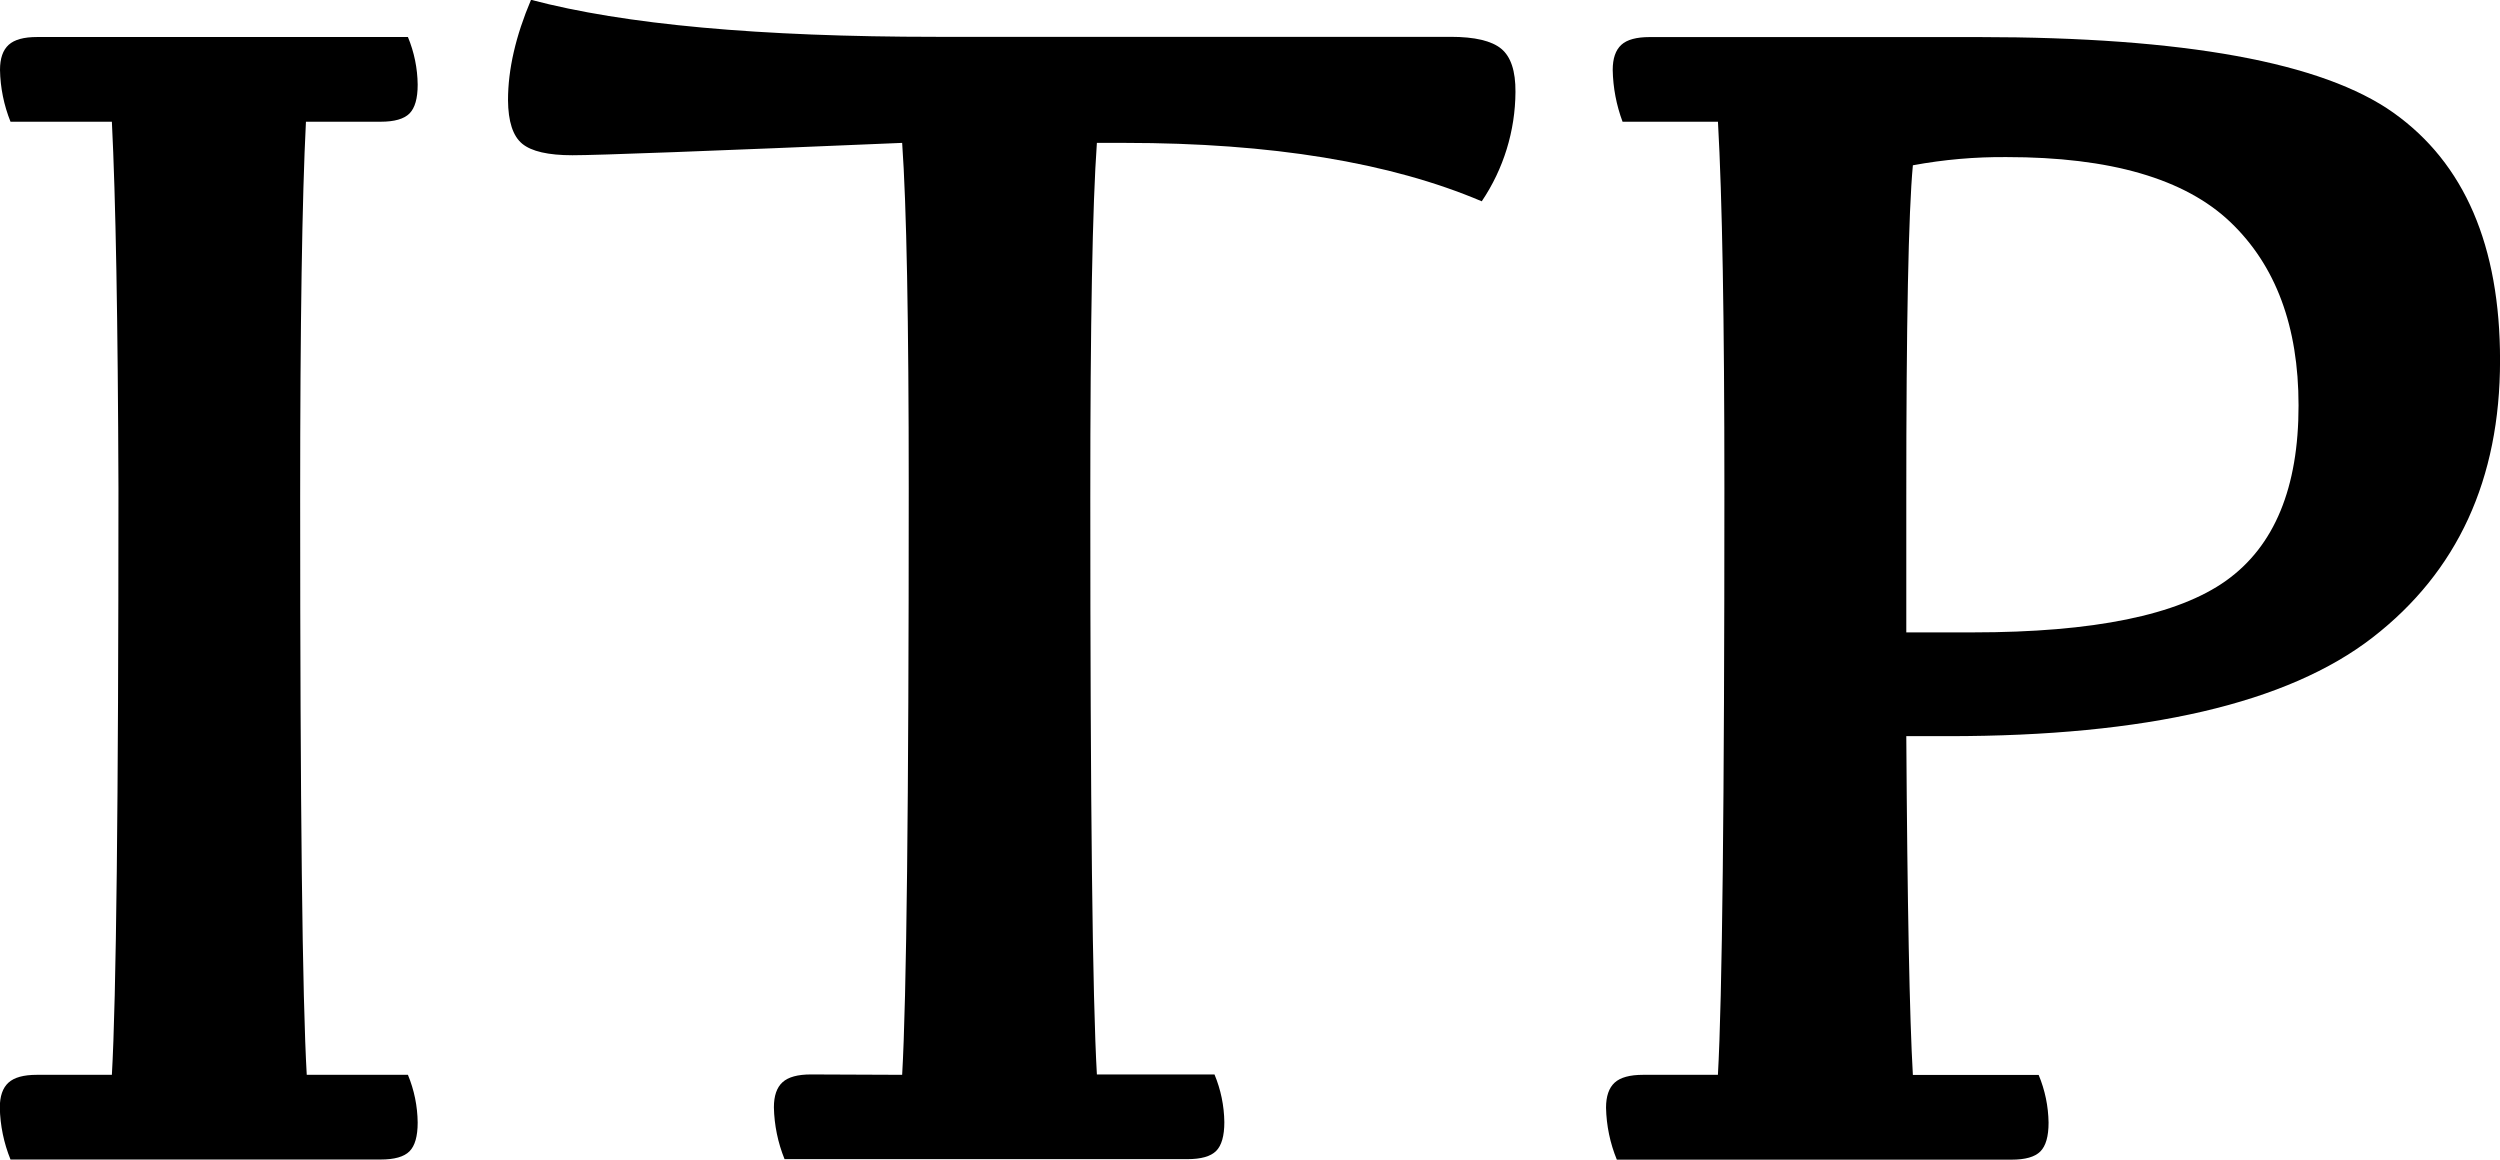
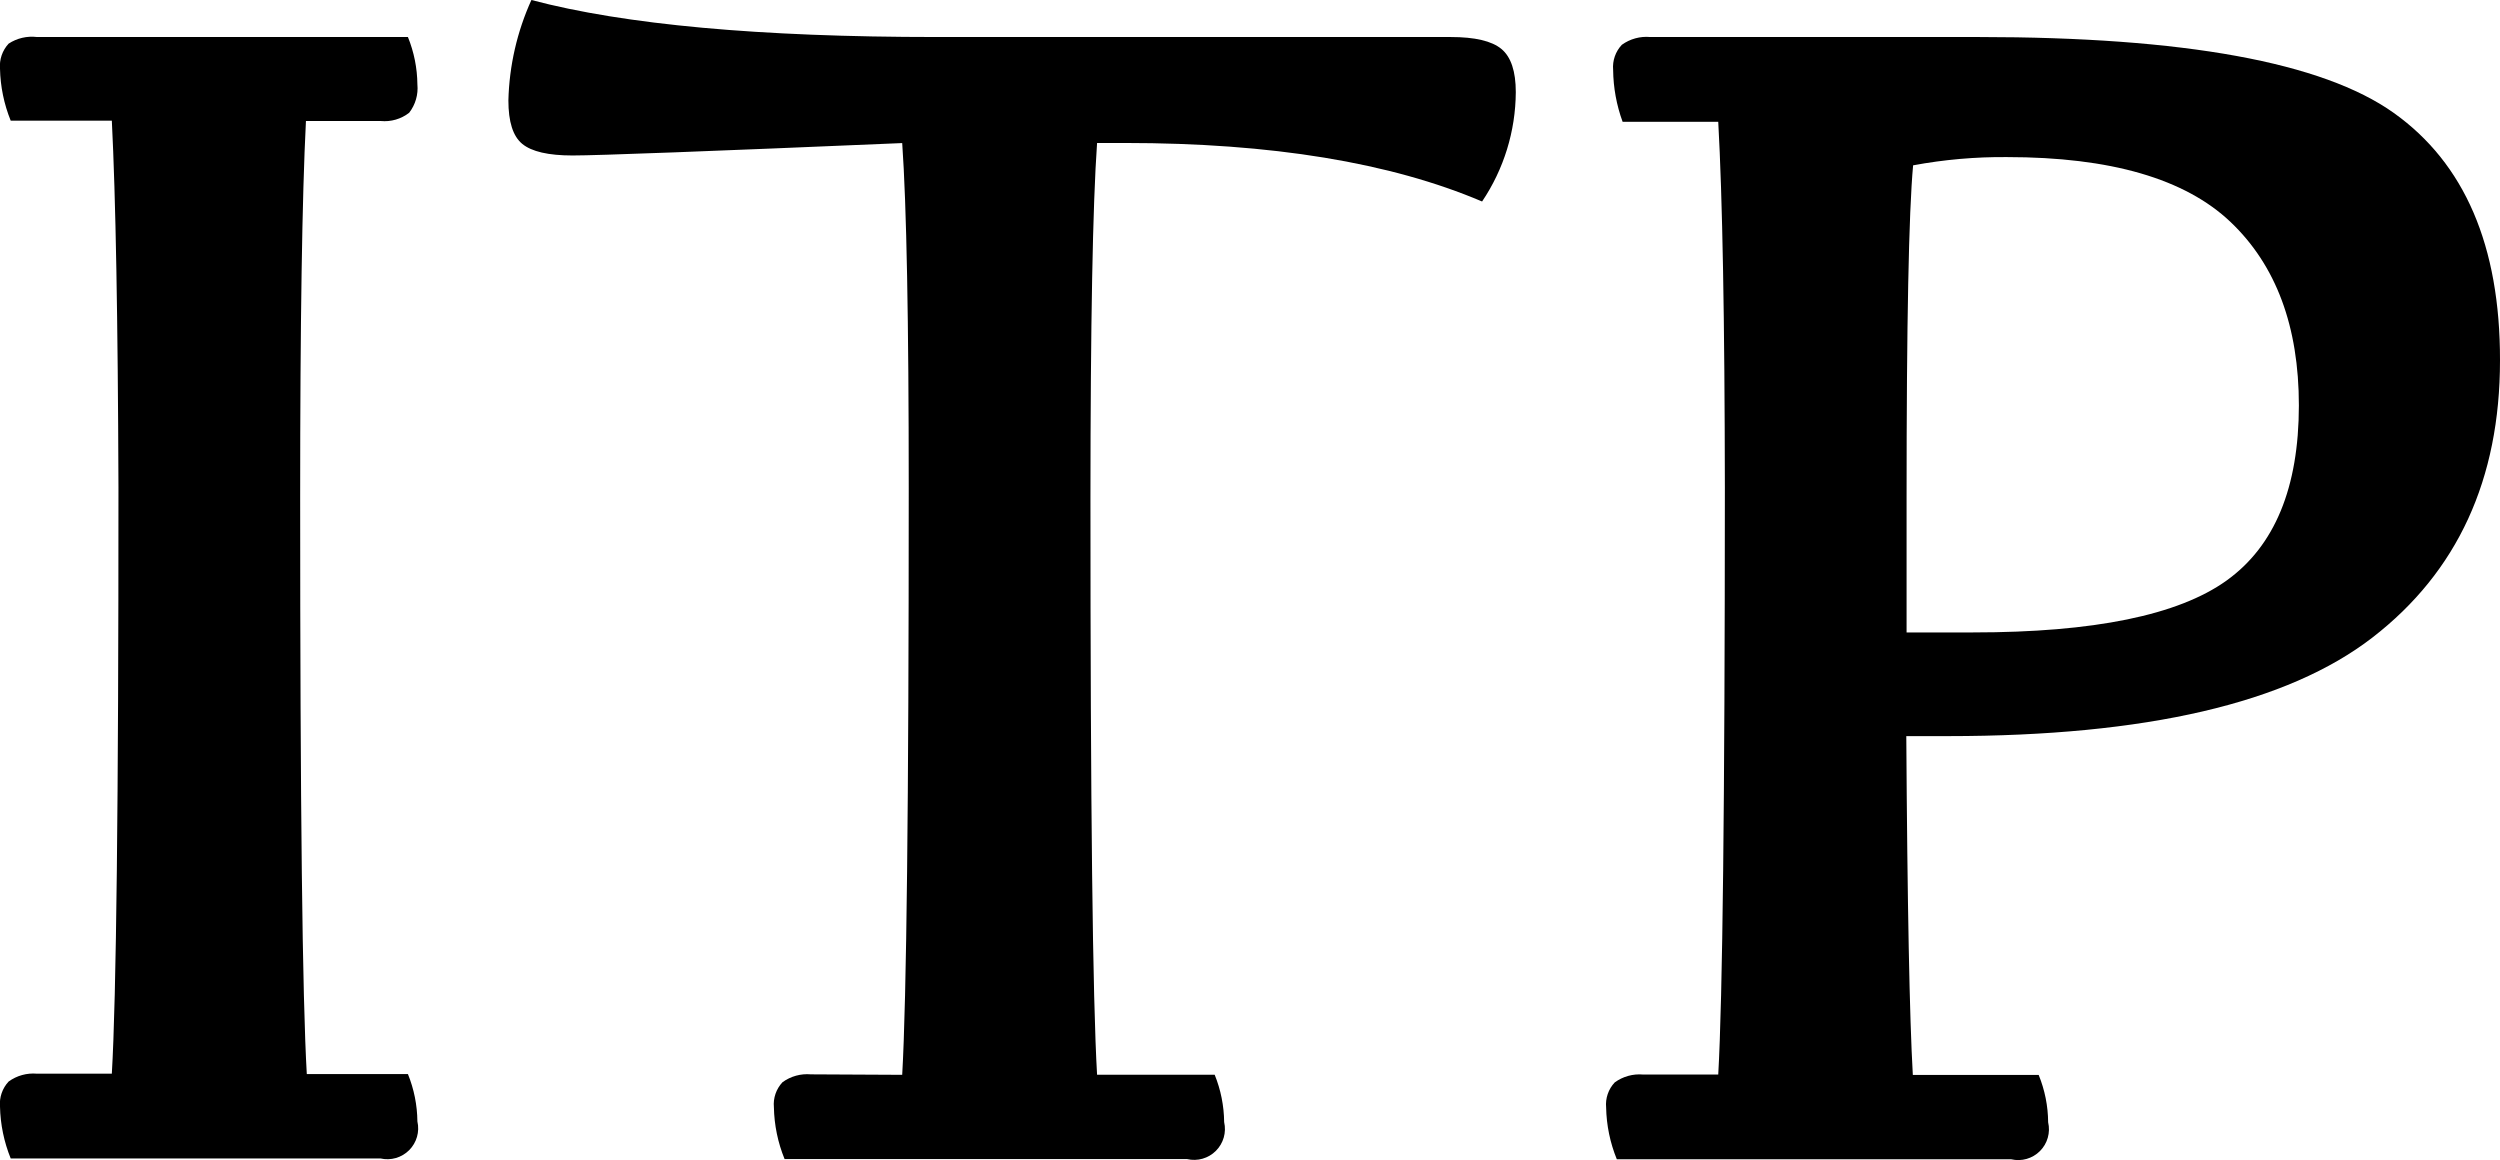
- <svg xmlns="http://www.w3.org/2000/svg" id="Layer_1" data-name="Layer 1" viewBox="0 0 528.04 244.92">
-   <path d="M27.6,29.05h78.34A27,27,0,0,1,108,39.12c0,2.9-.58,4.92-1.73,6.08s-3.19,1.74-6.08,1.74H84.4q-1.22,24.14-1.22,79.55,0,97.62,1.39,121.76h21.37A27.11,27.11,0,0,1,108,258.33q0,4.34-1.73,6.08c-1.16,1.16-3.19,1.73-6.08,1.73H22a30.88,30.88,0,0,1-2.26-10.94c0-2.43.61-4.19,1.83-5.3s3.21-1.65,6-1.65H43.41q1.38-24.13,1.39-123.84-.18-53.32-1.39-77.47H22A31,31,0,0,1,19.78,36c0-2.43.61-4.19,1.83-5.3S24.82,29.05,27.6,29.05Z" transform="translate(-19.78 -21.23)" />
-   <path d="M210.33,248.25q1.39-24.13,1.39-123.84,0-53.32-1.39-73-61.67,2.61-69.65,2.61-7.65,0-10.6-2.43t-3-9.21q0-9.72,4.86-21.19,29.53,7.82,85.64,7.82H326.19q7.63,0,10.68,2.52t3,9.11a41.68,41.68,0,0,1-7.12,23.11q-29-12.33-75.39-12.34h-5.9q-1.4,19.64-1.39,75,0,97.62,1.39,121.76h24.84a27.11,27.11,0,0,1,2.08,10.08q0,4.34-1.73,6.08c-1.16,1.16-3.19,1.73-6.08,1.73H185.49a30.85,30.85,0,0,1-2.25-10.94c0-2.43.6-4.19,1.82-5.3s3.21-1.65,6-1.65Z" transform="translate(-19.78 -21.23)" />
-   <path d="M382.64,46.94H362.49A33.07,33.07,0,0,1,360.41,36c0-2.43.61-4.19,1.82-5.3s3.22-1.64,6-1.64H437.7q65.15,0,87.64,16t22.49,52.28q0,37.69-26.92,58.54t-89.63,20.84h-8.86q.34,53.51,1.39,71.56h26.57a27.13,27.13,0,0,1,2.09,10.08q0,4.34-1.74,6.08c-1.16,1.16-3.18,1.73-6.08,1.73H361.28A30.66,30.66,0,0,1,359,255.2c0-2.43.61-4.19,1.82-5.3s3.22-1.65,6-1.65h15.81Q384,224.12,384,124.41,384,71.09,382.64,46.94ZM436.49,154.8q38.2,0,53.5-10.94t15.28-37q0-25-14.41-38.73T443.61,54.41a103.88,103.88,0,0,0-19.8,1.73q-1.4,14.94-1.39,70.35V154.8Z" transform="translate(-19.78 -21.23)" />
+ <svg xmlns="http://www.w3.org/2000/svg" id="Layer_1" data-name="Layer 1" viewBox="0 0 264.02 122.46">
+   <path d="M126.45,57.81h39.17a13.65,13.65,0,0,1,1,5,4.23,4.23,0,0,1-.87,3,4.23,4.23,0,0,1-3,.87h-7.9q-.61,12.06-.61,39.77,0,48.81.7,60.88h10.68a13.65,13.65,0,0,1,1,5,3.26,3.26,0,0,1-3.91,3.91H123.67a15.46,15.46,0,0,1-1.13-5.47,3.44,3.44,0,0,1,.91-2.65,4.43,4.43,0,0,1,3-.83h7.9q.71-12.06.7-61.92-.09-26.65-.7-38.73H123.67a15.51,15.51,0,0,1-1.13-5.48,3.47,3.47,0,0,1,.91-2.65A4.48,4.48,0,0,1,126.45,57.81Z" transform="translate(-122.54 -53.9)" />
+   <path d="M217.82,167.41q.69-12.06.69-61.92,0-26.65-.69-36.48Q187,70.32,183,70.32c-2.55,0-4.31-.41-5.3-1.22s-1.47-2.34-1.47-4.6a27.36,27.36,0,0,1,2.43-10.6q14.76,3.91,42.81,3.91h54.28q3.83,0,5.35,1.26t1.52,4.56a20.88,20.88,0,0,1-3.56,11.55Q264.54,69,241.35,69H238.4q-.69,9.83-.7,37.52,0,48.81.7,60.88h12.42a13.65,13.65,0,0,1,1,5,3.26,3.26,0,0,1-3.91,3.91H205.4a15.24,15.24,0,0,1-1.13-5.47,3.4,3.4,0,0,1,.91-2.65,4.43,4.43,0,0,1,3-.83Z" transform="translate(-122.54 -53.9)" />
+   <path d="M304,66.76H293.9a16.46,16.46,0,0,1-1-5.48,3.43,3.43,0,0,1,.92-2.65,4.44,4.44,0,0,1,3-.82H331.5q32.56,0,43.82,8t11.24,26.14q0,18.86-13.46,29.27t-44.81,10.42h-4.43q.17,26.76.69,35.78h13.29a13.45,13.45,0,0,1,1,5,3.25,3.25,0,0,1-3.9,3.91H293.29a15.24,15.24,0,0,1-1.13-5.47,3.4,3.4,0,0,1,.91-2.65,4.43,4.43,0,0,1,3-.83H304q.69-12.06.7-61.92Q304.67,78.84,304,66.76Zm26.92,53.93q19.11,0,26.75-5.47t7.65-18.5q0-12.51-7.21-19.37t-23.62-6.86a51.7,51.7,0,0,0-9.91.87q-.69,7.47-.69,35.17v14.16Z" transform="translate(-122.54 -53.9)" />
</svg>
